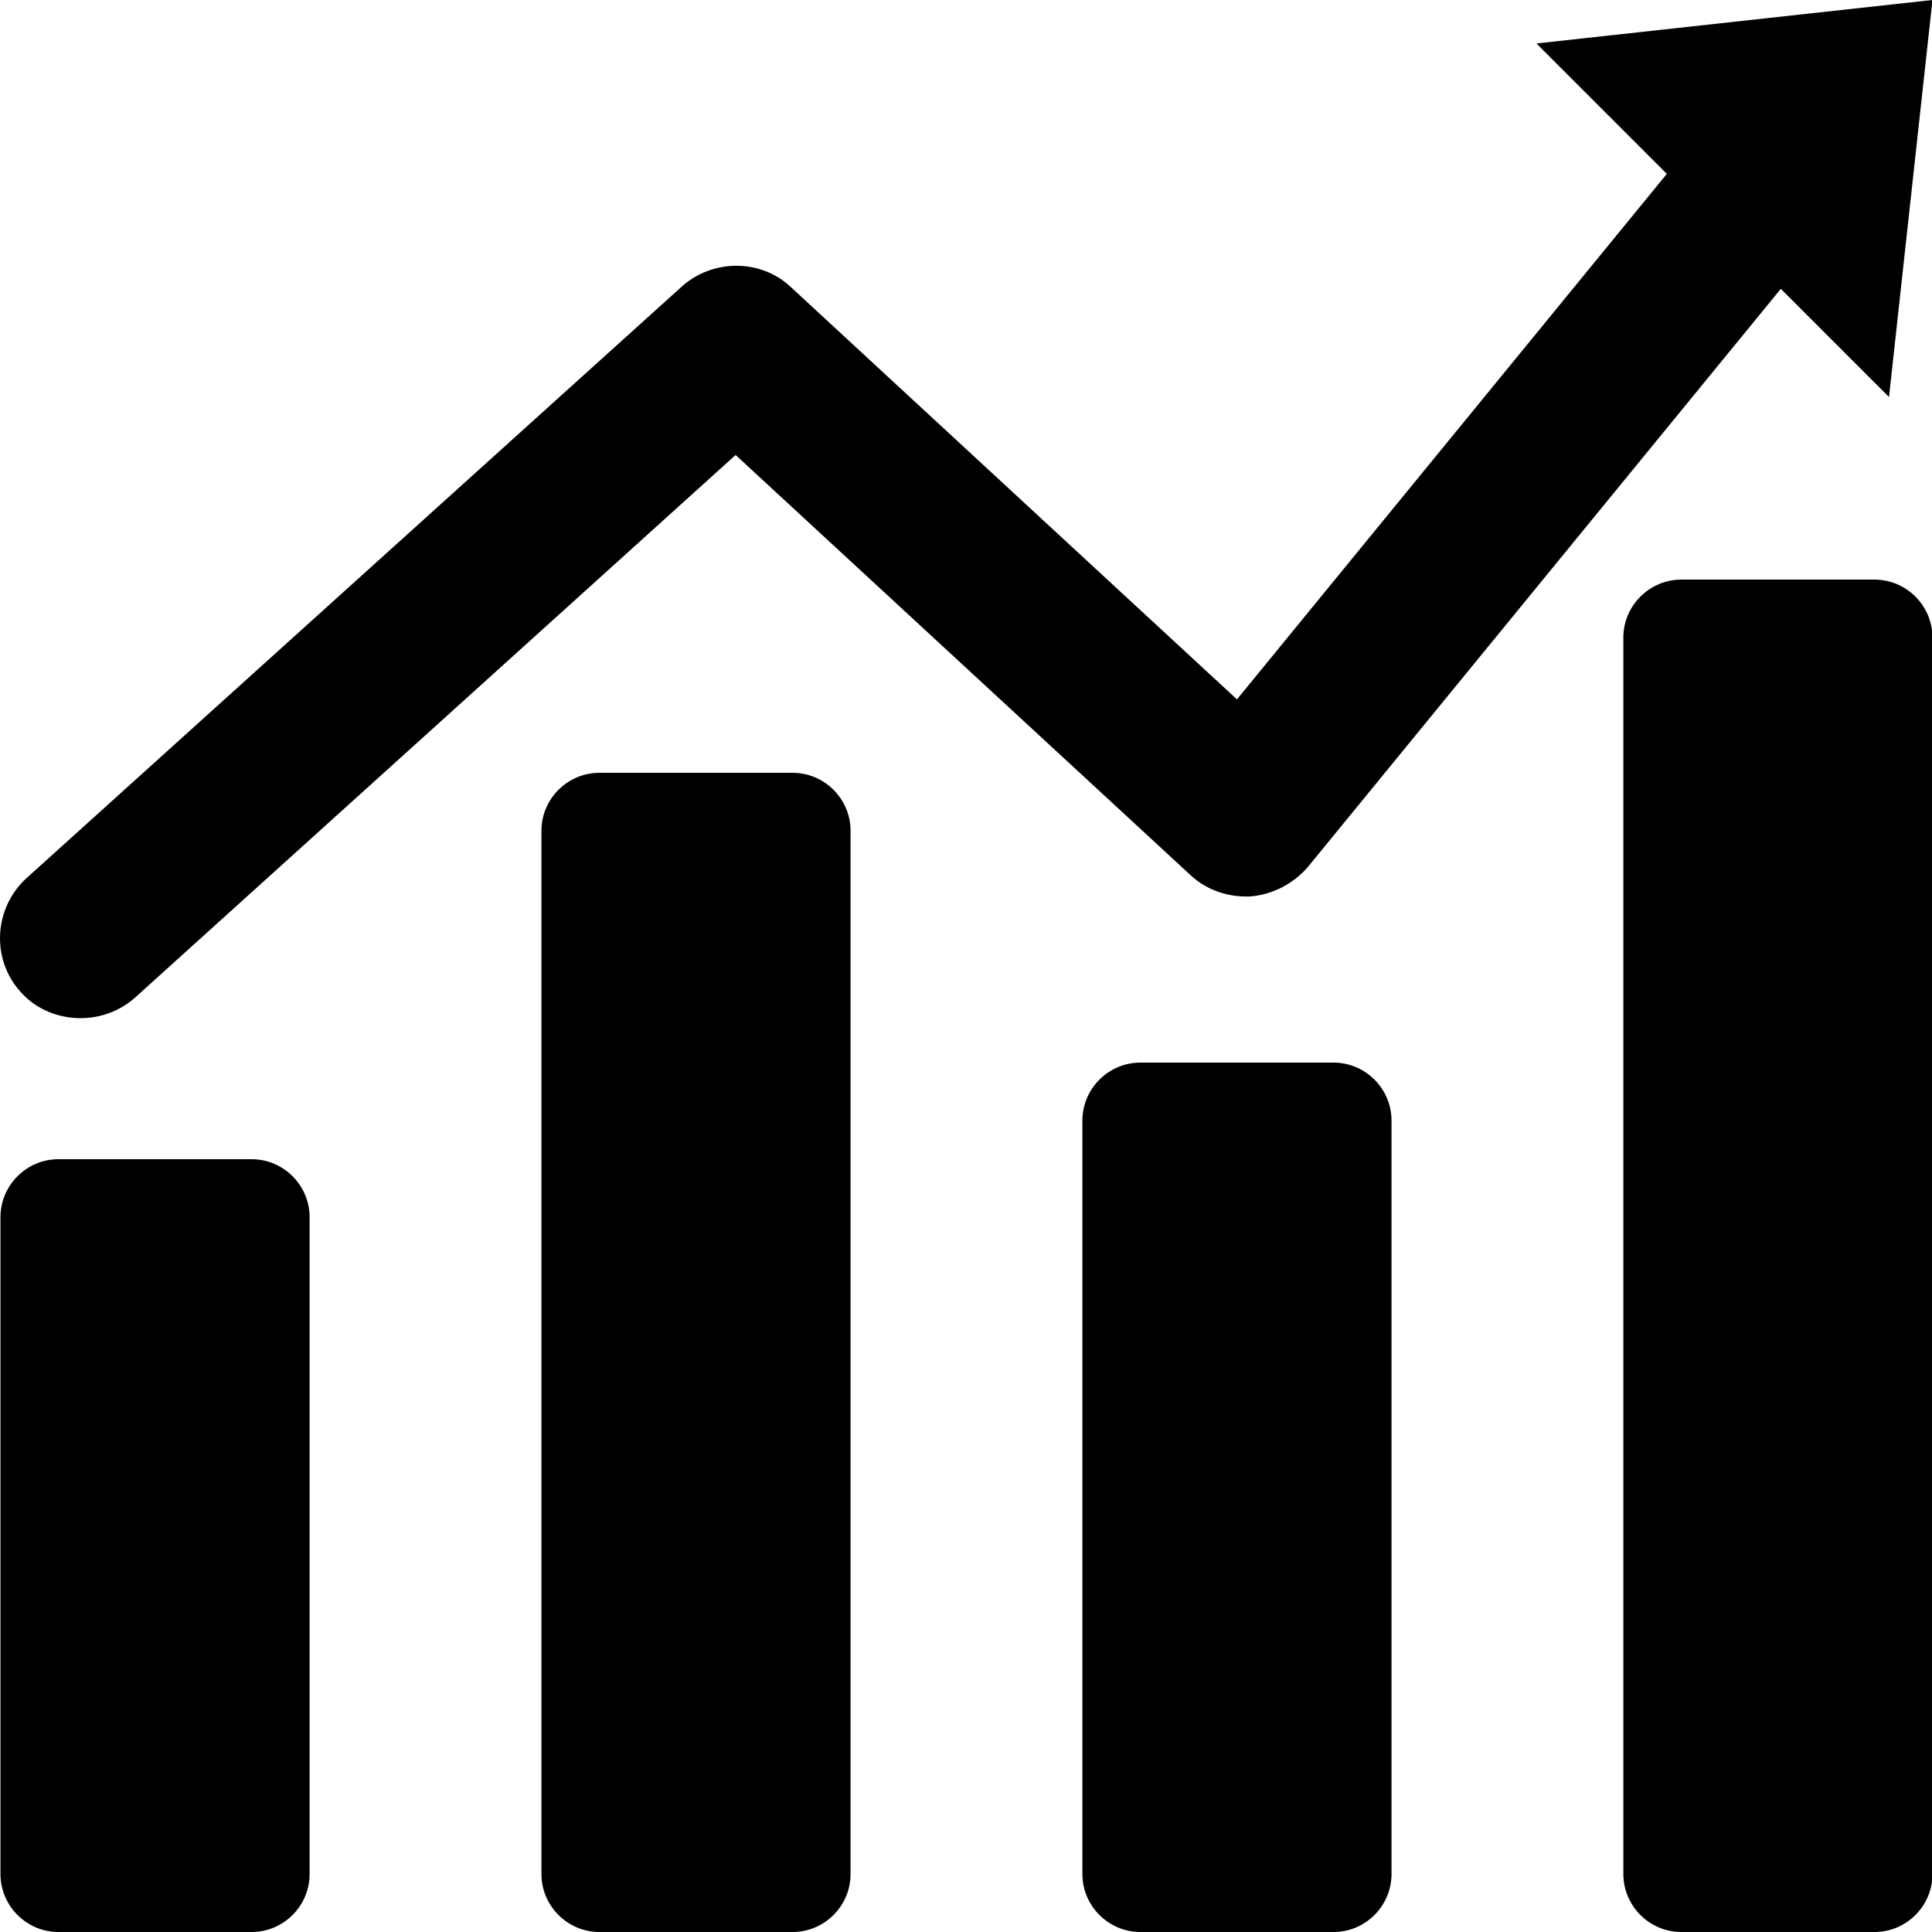
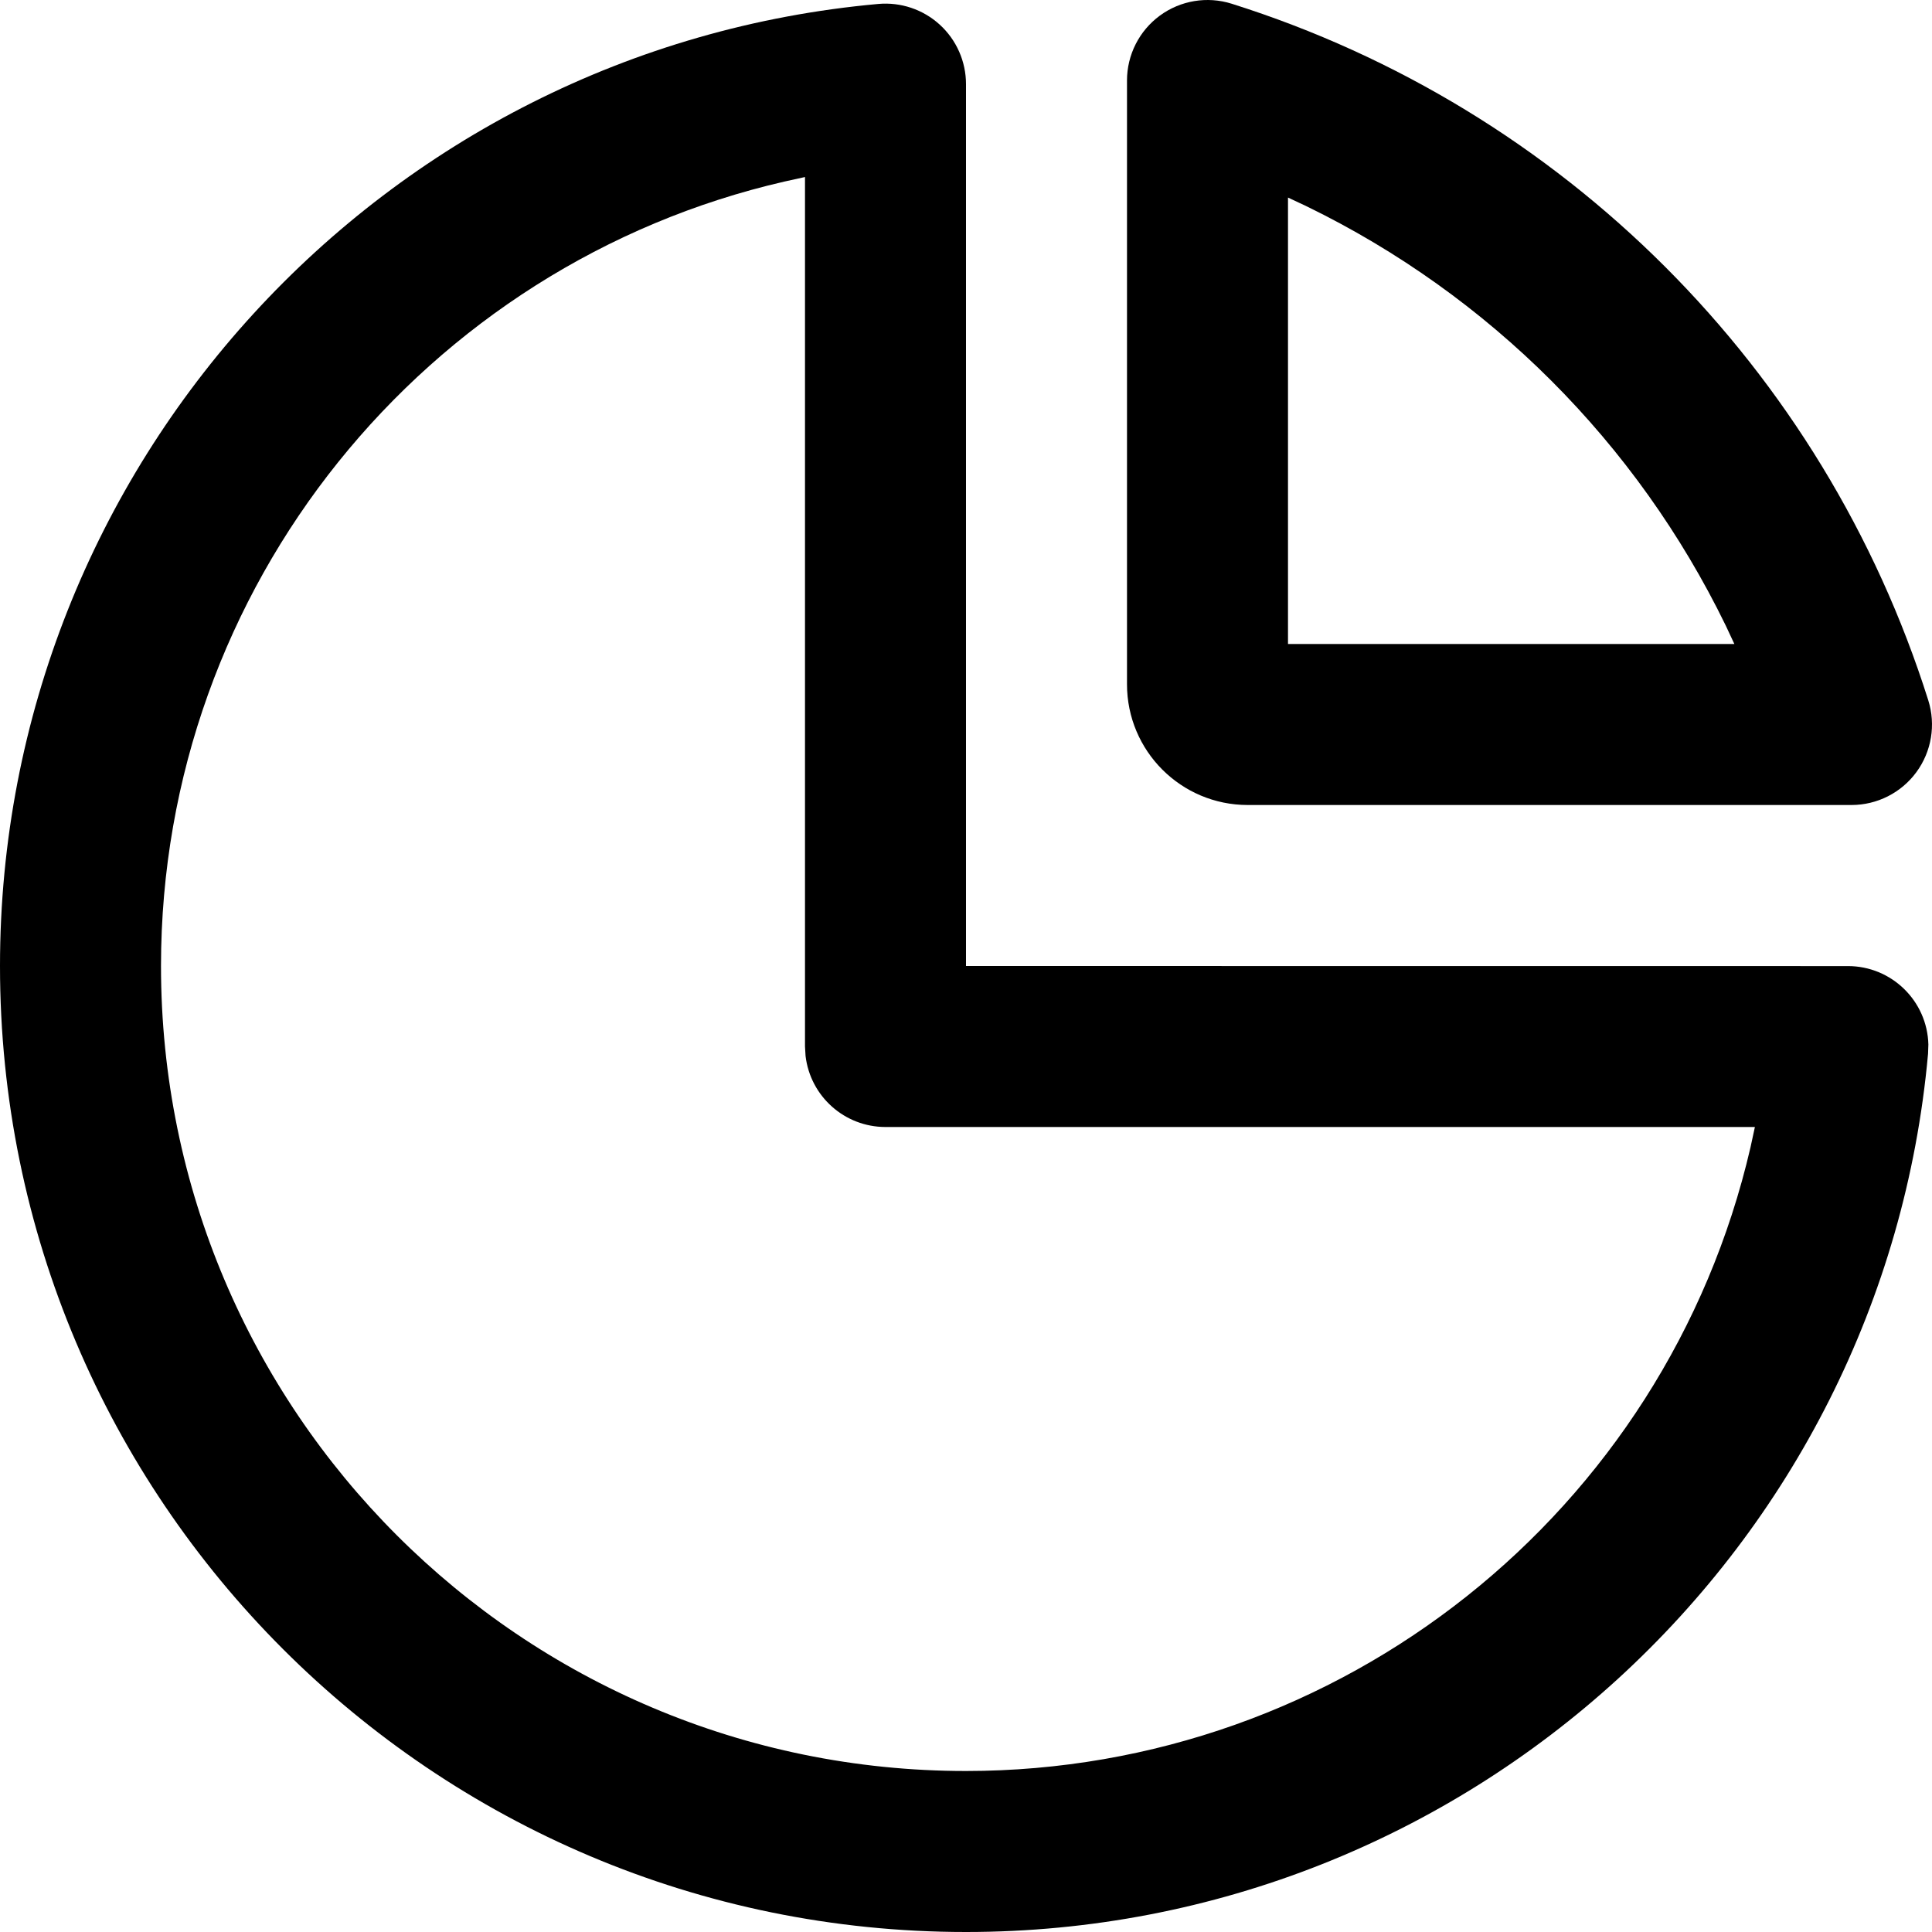
- <svg xmlns="http://www.w3.org/2000/svg" t="1659950472299" class="icon" viewBox="0 0 1024 1024" version="1.1" p-id="3179" width="200" height="200">
+ <svg xmlns="http://www.w3.org/2000/svg" t="1660233457196" class="icon" viewBox="0 0 1024 1024" version="1.1" p-id="14263" width="200" height="200">
  <defs>
    <style type="text/css">@font-face { font-family: feedback-iconfont; src: url("//at.alicdn.com/t/font_1031158_u69w8yhxdu.woff2?t=1630033759944") format("woff2"), url("//at.alicdn.com/t/font_1031158_u69w8yhxdu.woff?t=1630033759944") format("woff"), url("//at.alicdn.com/t/font_1031158_u69w8yhxdu.ttf?t=1630033759944") format("truetype"); }
</style>
  </defs>
-   <path d="M1024.252 0l-209.92 23.04 69.12 69.12-227.84 278.528-236.544-218.624c-15.872-14.848-40.96-14.848-57.344-0.512L14.076 465.408c-17.408 15.872-18.944 43.008-3.072 60.416 8.192 9.216 19.968 13.824 31.744 13.824 10.24 0 20.48-3.584 28.672-10.752l318.464-287.744 241.152 222.72c8.704 8.192 20.48 11.776 31.744 11.264 11.776-1.024 22.528-6.656 30.208-15.36l250.88-306.688 57.344 57.344L1024.252 0z m-890.88 1024h-102.4c-16.896 0-30.72-13.824-30.72-30.72V645.12c0-16.896 13.824-30.72 30.72-30.72h102.4c16.896 0 30.72 13.824 30.72 30.72v348.16c0 16.896-13.824 30.72-30.72 30.72z" p-id="3180" />
-   <path d="M420.092 1024h-102.4c-16.896 0-30.72-13.824-30.72-30.72V440.32c0-16.896 13.824-30.72 30.72-30.72h102.4c16.896 0 30.72 13.824 30.72 30.72v552.96c0 16.896-13.824 30.72-30.72 30.72z m286.72 0h-102.4c-16.896 0-30.72-13.824-30.72-30.72V593.92c0-16.896 13.824-30.72 30.72-30.72h102.4c16.896 0 30.72 13.824 30.72 30.72v399.36c0 16.896-13.824 30.72-30.72 30.72z m286.72 0h-102.4c-16.896 0-30.72-13.824-30.72-30.72V337.92c0-16.896 13.824-30.72 30.72-30.72h102.4c16.896 0 30.72 13.824 30.72 30.72v655.36c0 16.896-13.824 30.72-30.72 30.72z" p-id="3181" />
+   <path d="M465.492 2.094C202.879 25.731 0 246.573 0 512.001c0 282.751 229.247 511.999 511.999 511.999 265.429 0 486.228-202.837 509.908-465.492l0.171-4.907a42.667 42.667 0 0 0-42.667-41.557L511.999 512.001 511.999 44.59a42.667 42.667 0 0 0-46.507-42.496zM426.665 93.827V554.668l0.299 4.992A42.667 42.667 0 0 0 469.332 597.335h460.799l-2.347 10.837A426.921 426.921 0 0 1 511.999 938.667C276.351 938.667 85.333 747.649 85.333 512.001c0-201.429 140.202-372.052 330.495-415.785L426.665 93.827z" p-id="14264" />
+   <path d="M597.332 42.67v319.999a64 64 0 0 0 64 64H981.33a42.667 42.667 0 0 0 40.704-55.467A565.63 565.63 0 0 0 652.798 1.966 42.667 42.667 0 0 0 597.332 42.67z m85.333 62.037l9.984 4.693a481.236 481.236 0 0 1 221.951 221.994l4.651 9.941H682.665V104.707z" p-id="14265" />
</svg>
